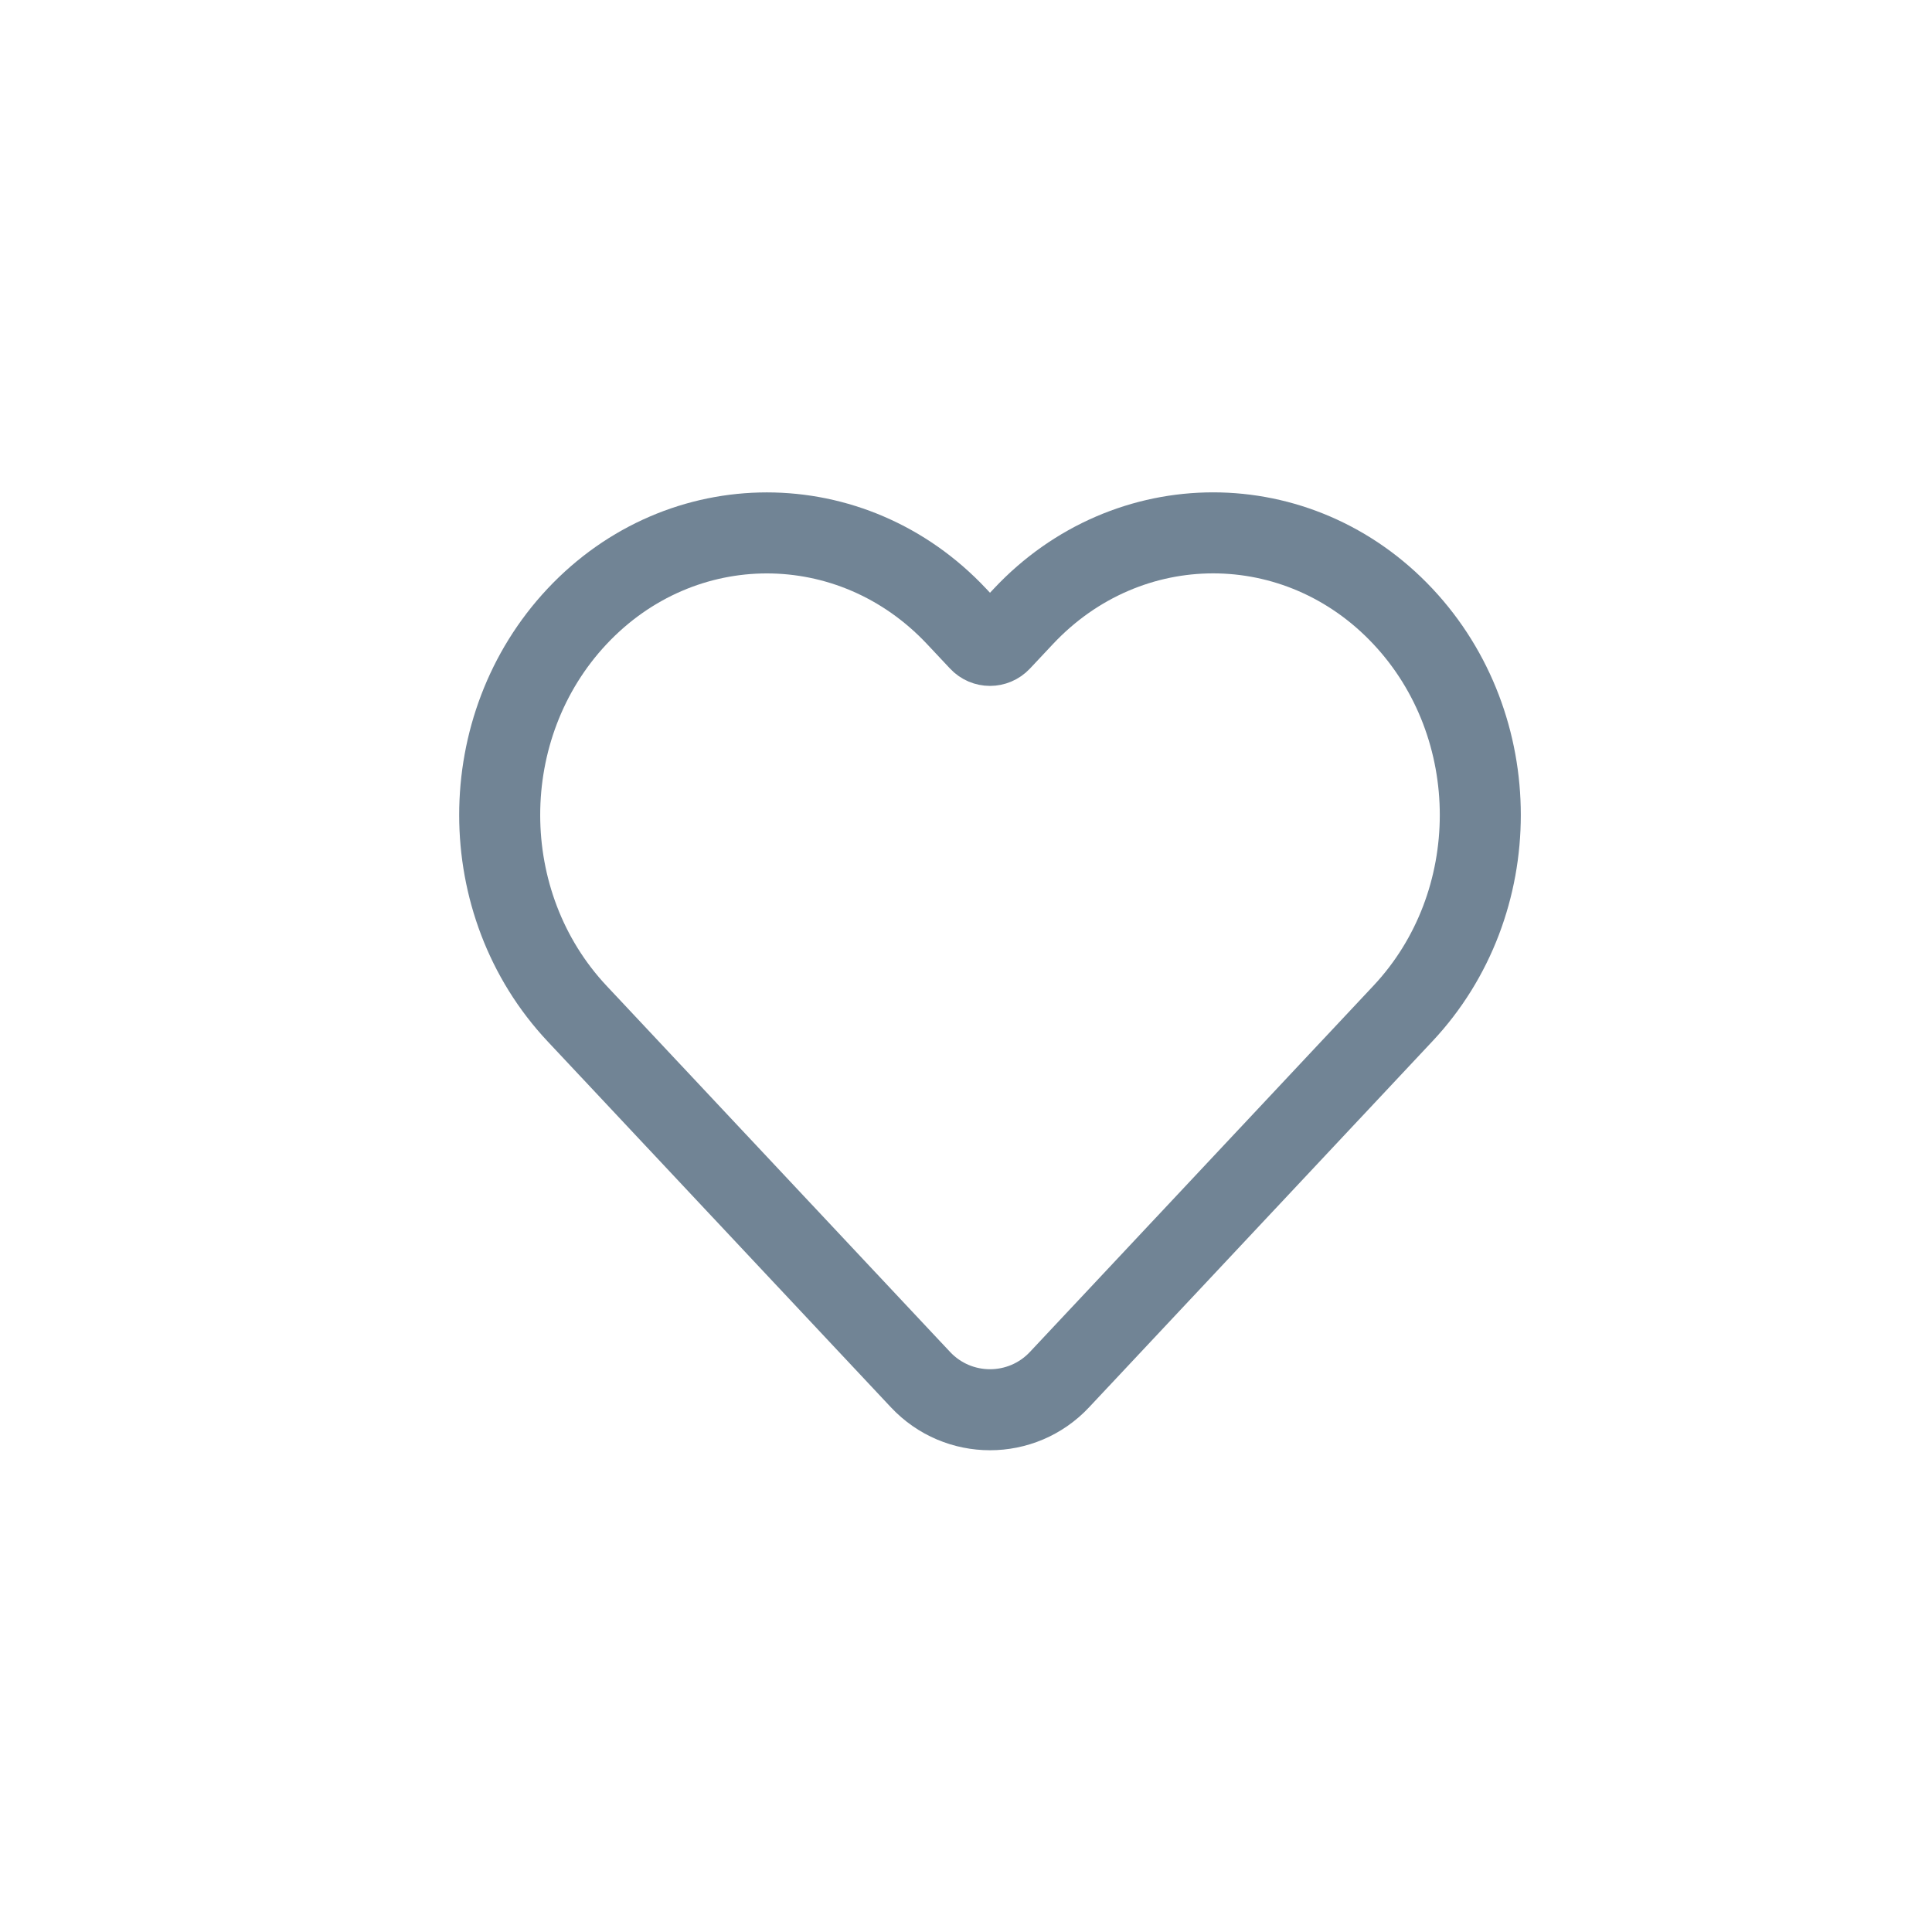
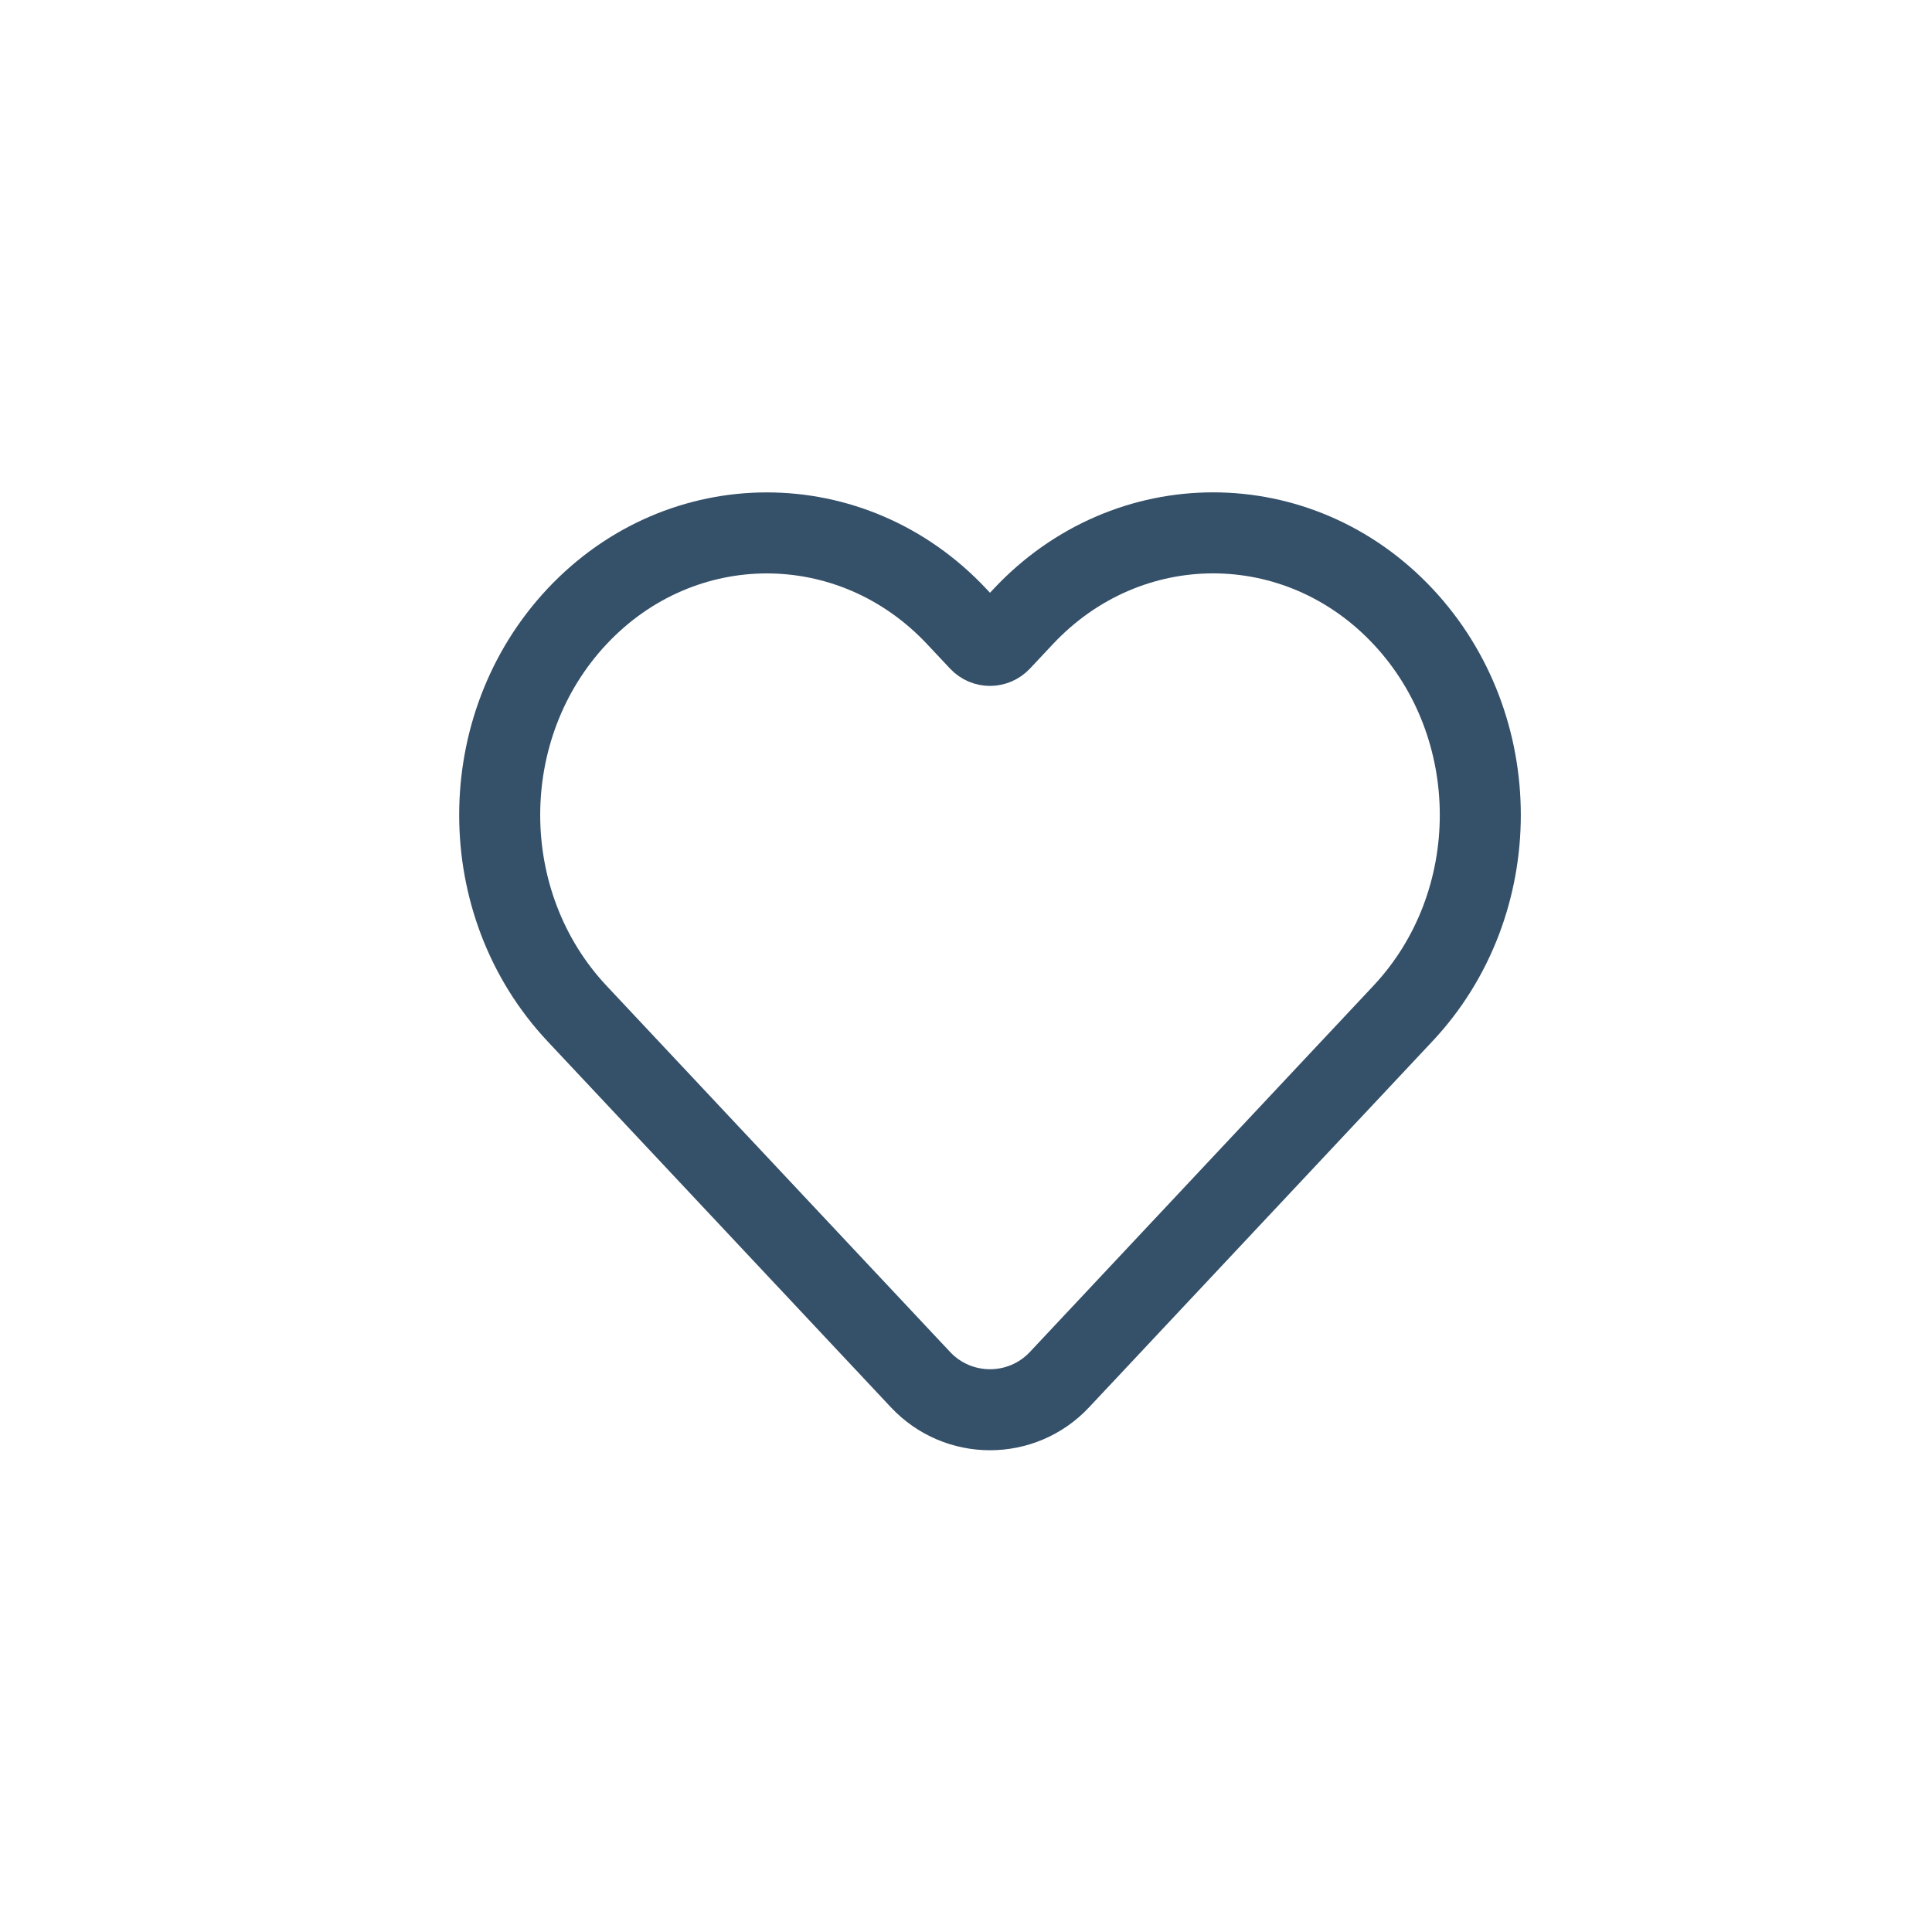
<svg xmlns="http://www.w3.org/2000/svg" width="30" height="30" viewBox="0 0 31 30" fill="none">
-   <path d="M22.511 9.391C20.834 7.603 18.097 7.603 16.42 9.391L16.052 9.783C15.961 9.88 15.808 9.88 15.718 9.783L15.35 9.391C13.673 7.604 10.936 7.604 9.259 9.391C7.604 11.155 7.604 13.999 9.259 15.763L14.77 21.637C15.374 22.281 16.396 22.281 17 21.637L22.511 15.762C24.166 13.999 24.166 11.155 22.511 9.391Z" stroke="#355069" stroke-opacity="0.7" stroke-width="1.3" />
+   <path d="M22.511 9.391C20.834 7.603 18.097 7.603 16.42 9.391L16.052 9.783C15.961 9.88 15.808 9.88 15.718 9.783L15.35 9.391C13.673 7.604 10.936 7.604 9.259 9.391C7.604 11.155 7.604 13.999 9.259 15.763L14.77 21.637C15.374 22.281 16.396 22.281 17 21.637L22.511 15.762C24.166 13.999 24.166 11.155 22.511 9.391Z" stroke="#355069" stroke-opacity="1" stroke-width="1.3" />
</svg>
